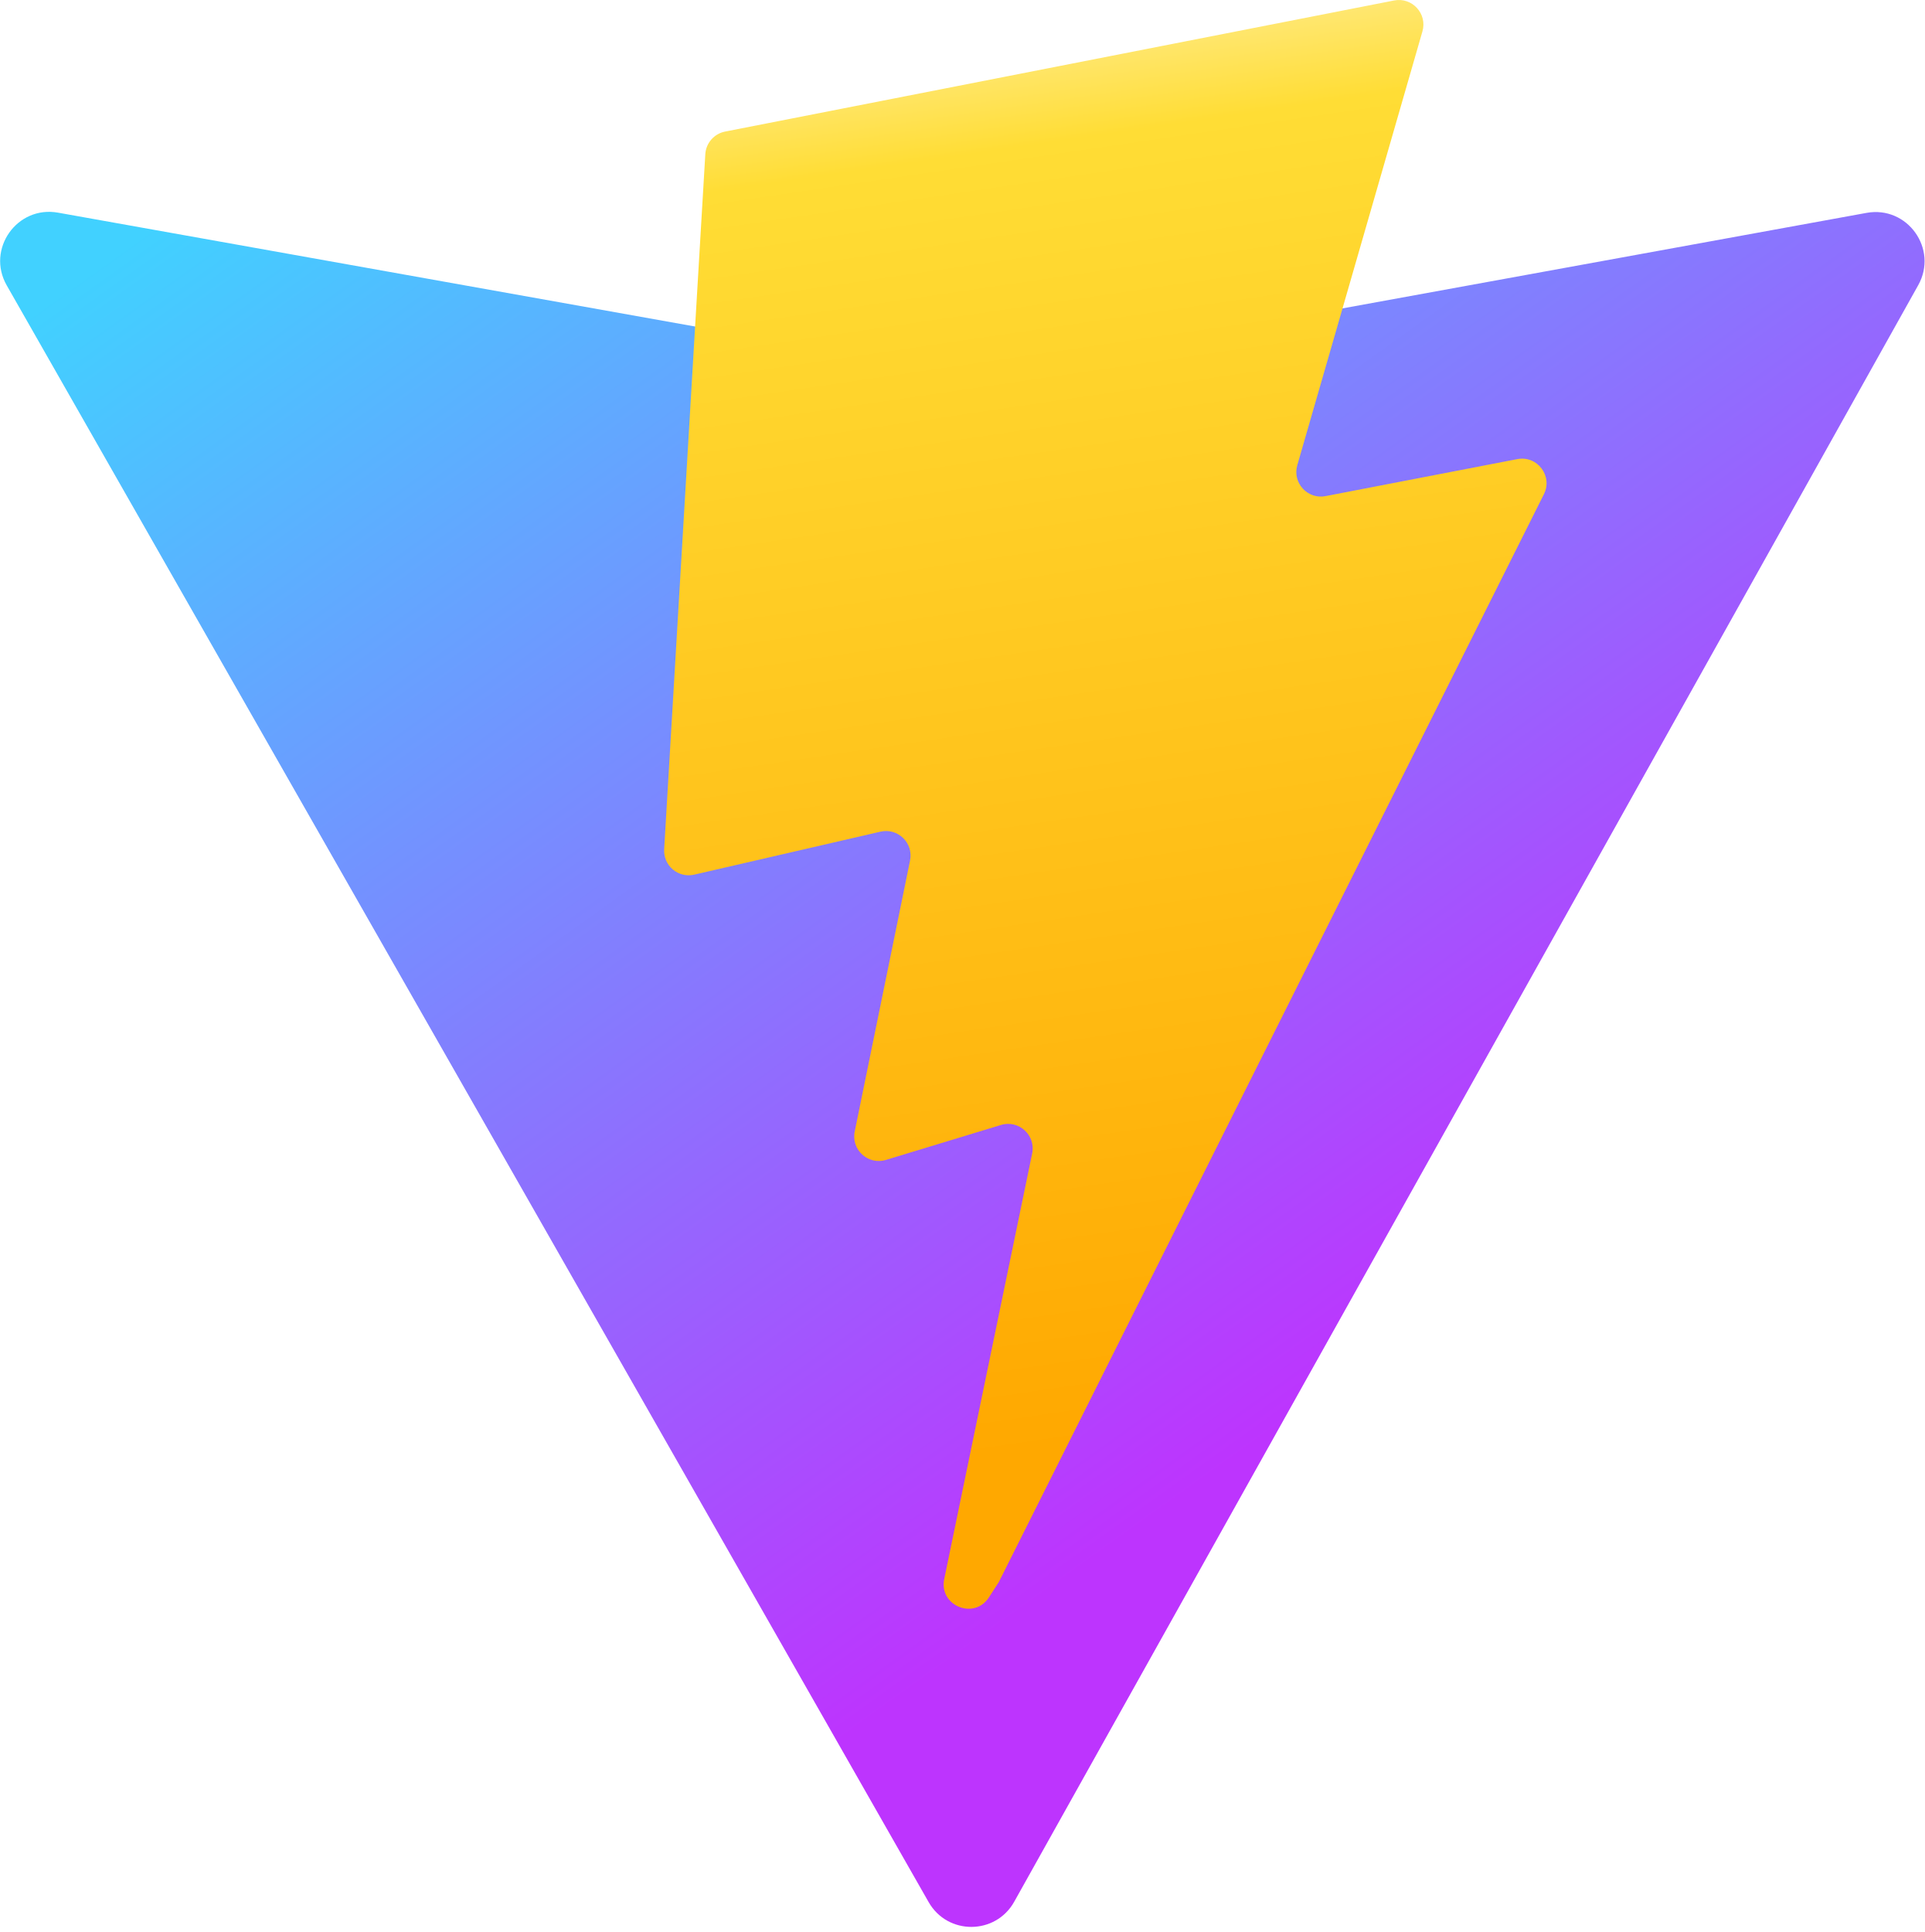
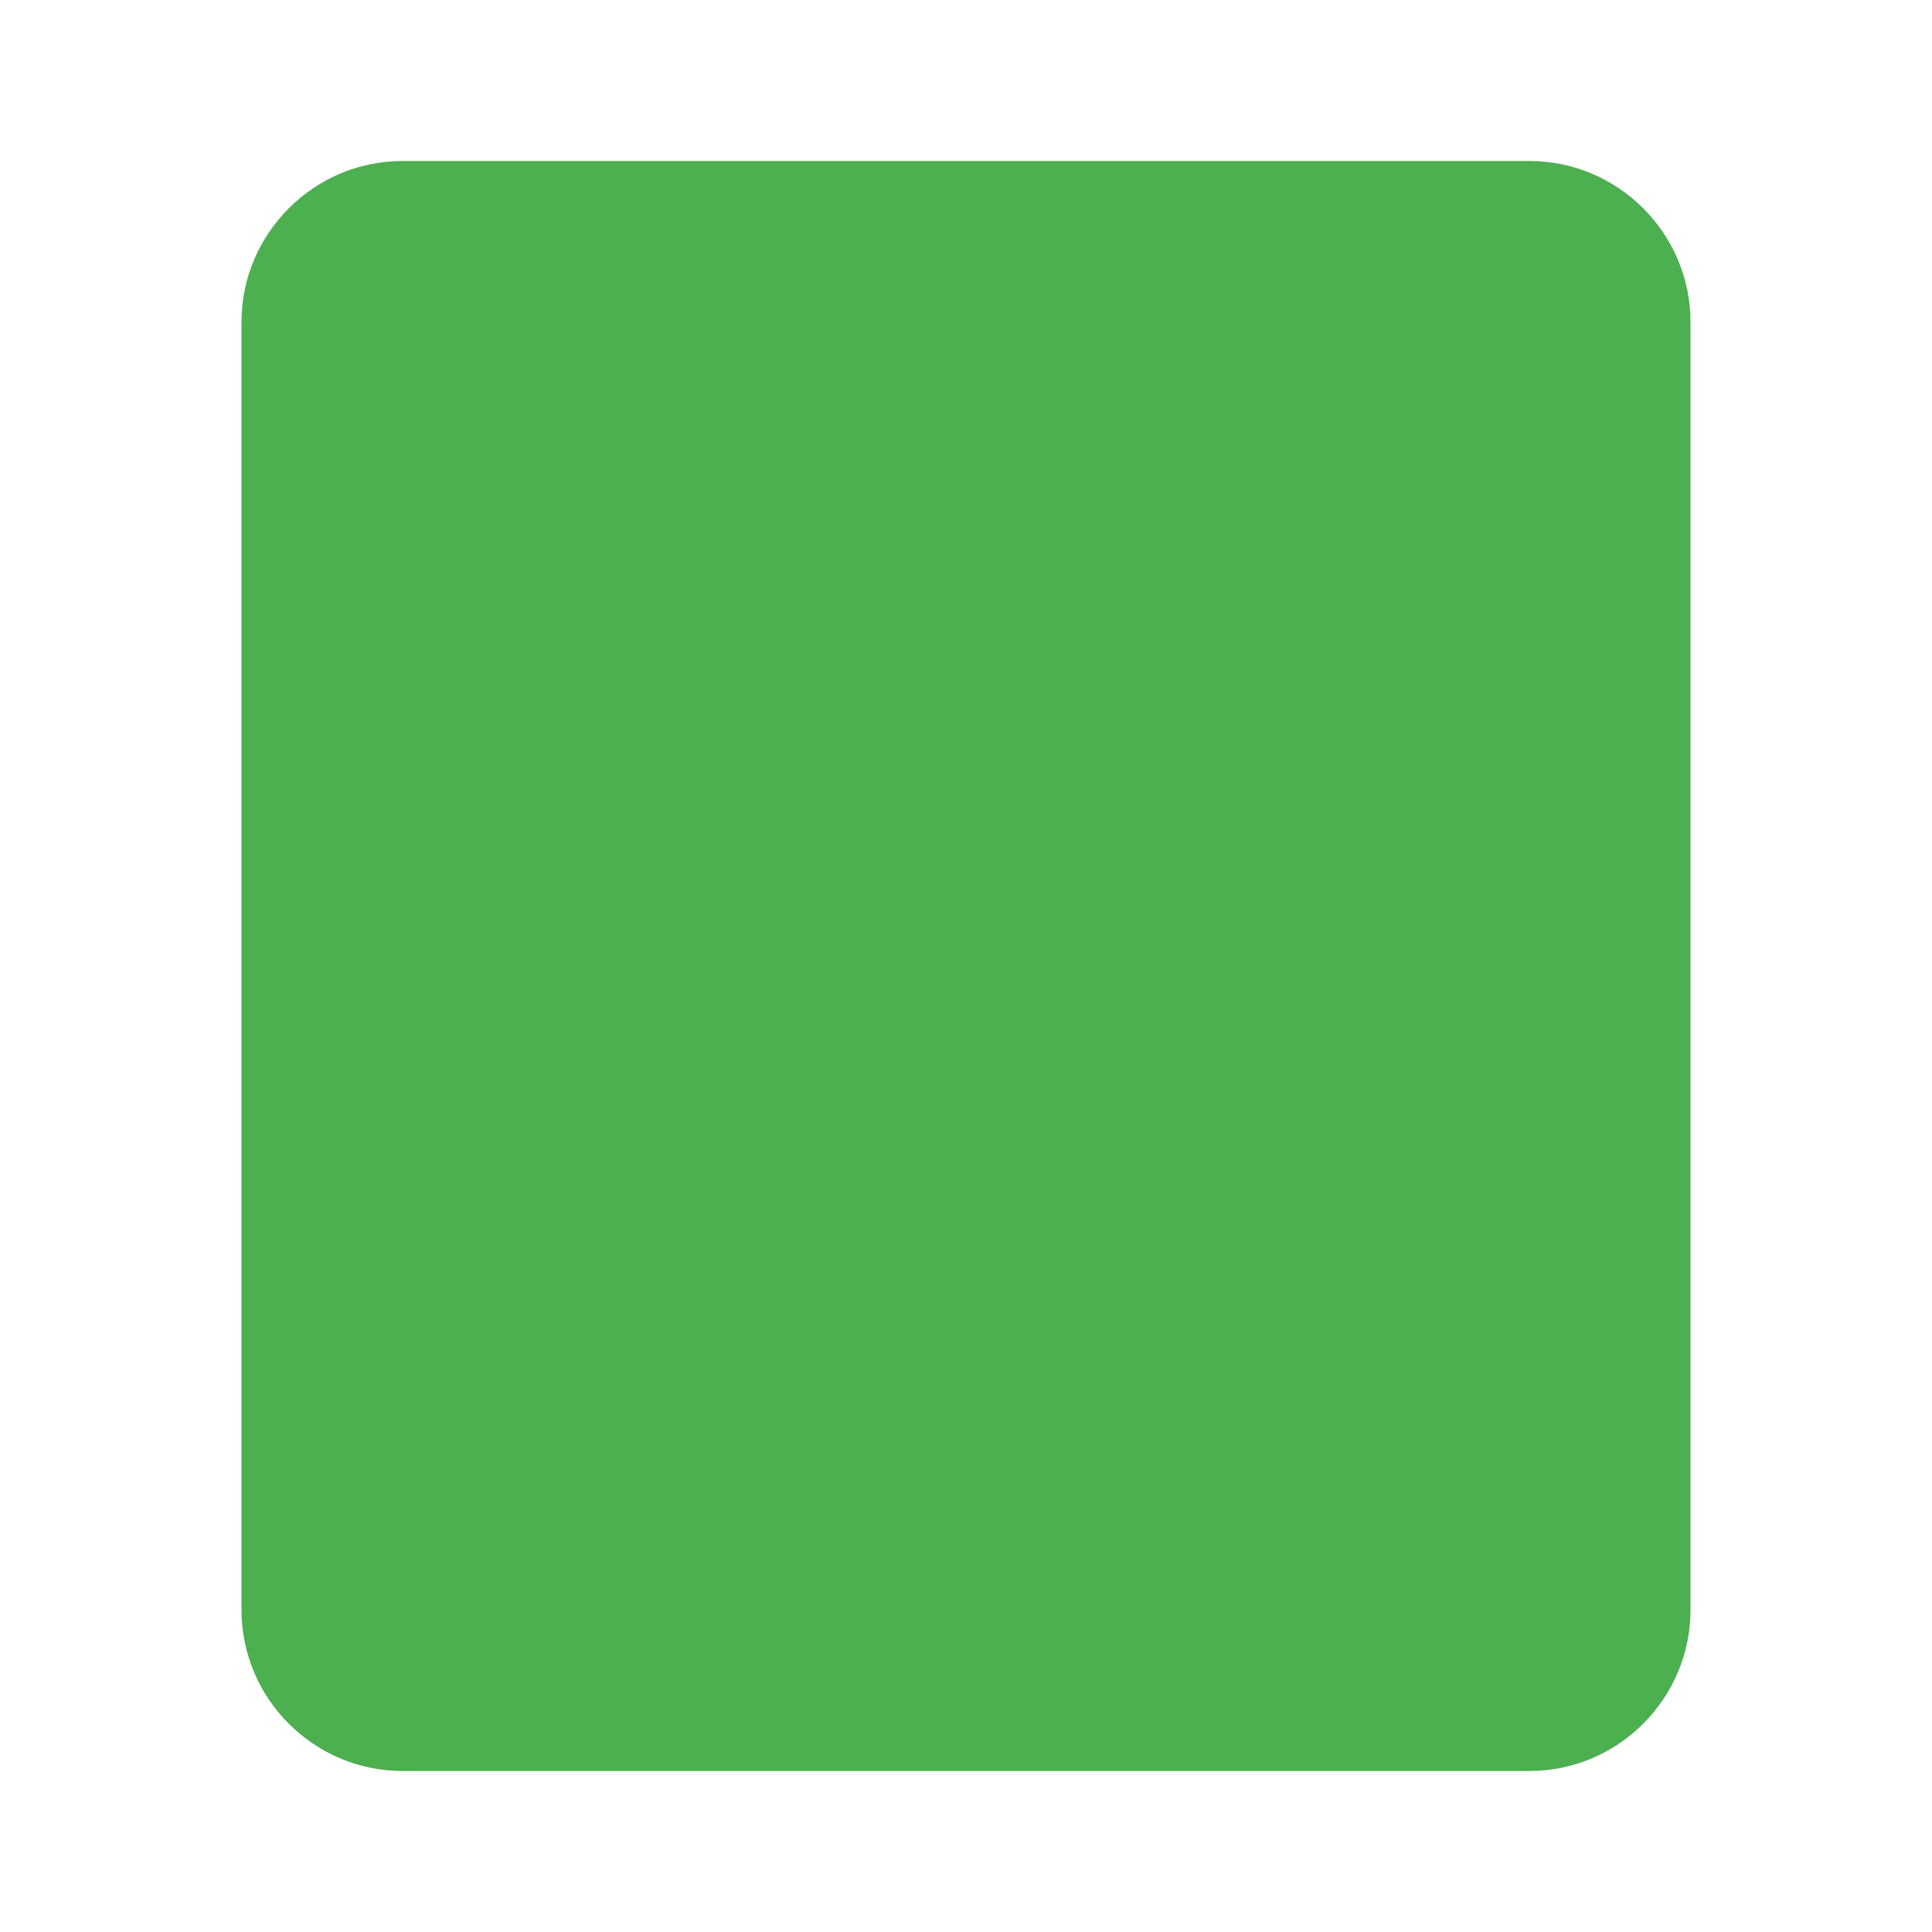
- <svg xmlns="http://www.w3.org/2000/svg" aria-hidden="true" role="img" class="iconify iconify--logos" width="31.88" height="32" preserveAspectRatio="xMidYMid meet" viewBox="0 0 256 257">
-   <defs>
-     <linearGradient id="IconifyId1813088fe1fbc01fb466" x1="-.828%" x2="57.636%" y1="7.652%" y2="78.411%">
-       <stop offset="0%" stop-color="#41D1FF" />
-       <stop offset="100%" stop-color="#BD34FE" />
-     </linearGradient>
-     <linearGradient id="IconifyId1813088fe1fbc01fb467" x1="43.376%" x2="50.316%" y1="2.242%" y2="89.03%">
-       <stop offset="0%" stop-color="#FFEA83" />
-       <stop offset="8.333%" stop-color="#FFDD35" />
-       <stop offset="100%" stop-color="#FFA800" />
-     </linearGradient>
-   </defs>
-   <path fill="url(#IconifyId1813088fe1fbc01fb466)" d="M255.153 37.938L134.897 252.976c-2.483 4.44-8.862 4.466-11.382.048L.875 37.958c-2.746-4.814 1.371-10.646 6.827-9.67l120.385 21.517a6.537 6.537 0 0 0 2.322-.004l117.867-21.483c5.438-.991 9.574 4.796 6.877 9.62Z" />
-   <path fill="url(#IconifyId1813088fe1fbc01fb467)" d="M185.432.063L96.44 17.501a3.268 3.268 0 0 0-2.634 3.014l-5.474 92.456a3.268 3.268 0 0 0 3.997 3.378l24.777-5.718c2.318-.535 4.413 1.507 3.936 3.838l-7.361 36.047c-.495 2.426 1.782 4.5 4.151 3.78l15.304-4.649c2.372-.72 4.652 1.36 4.15 3.788l-11.698 56.621c-.732 3.542 3.979 5.473 5.943 2.437l1.313-2.028l72.516-144.72c1.215-2.423-.88-5.186-3.54-4.672l-25.505 4.922c-2.396.462-4.435-1.77-3.759-4.114l16.646-57.705c.677-2.35-1.37-4.583-3.769-4.113Z" />
+ <svg xmlns="http://www.w3.org/2000/svg" viewBox="0 0 24 24" width="24" height="24">
+   <path fill="#4CAF50" d="M19,2H5C3.9,2,3,2.9,3,4v16c0,1.1,0.9,2,2,2h14c1.1,0,2-0.9,2-2V4C21,2.9,20.1,2,19,2z" />
</svg>
